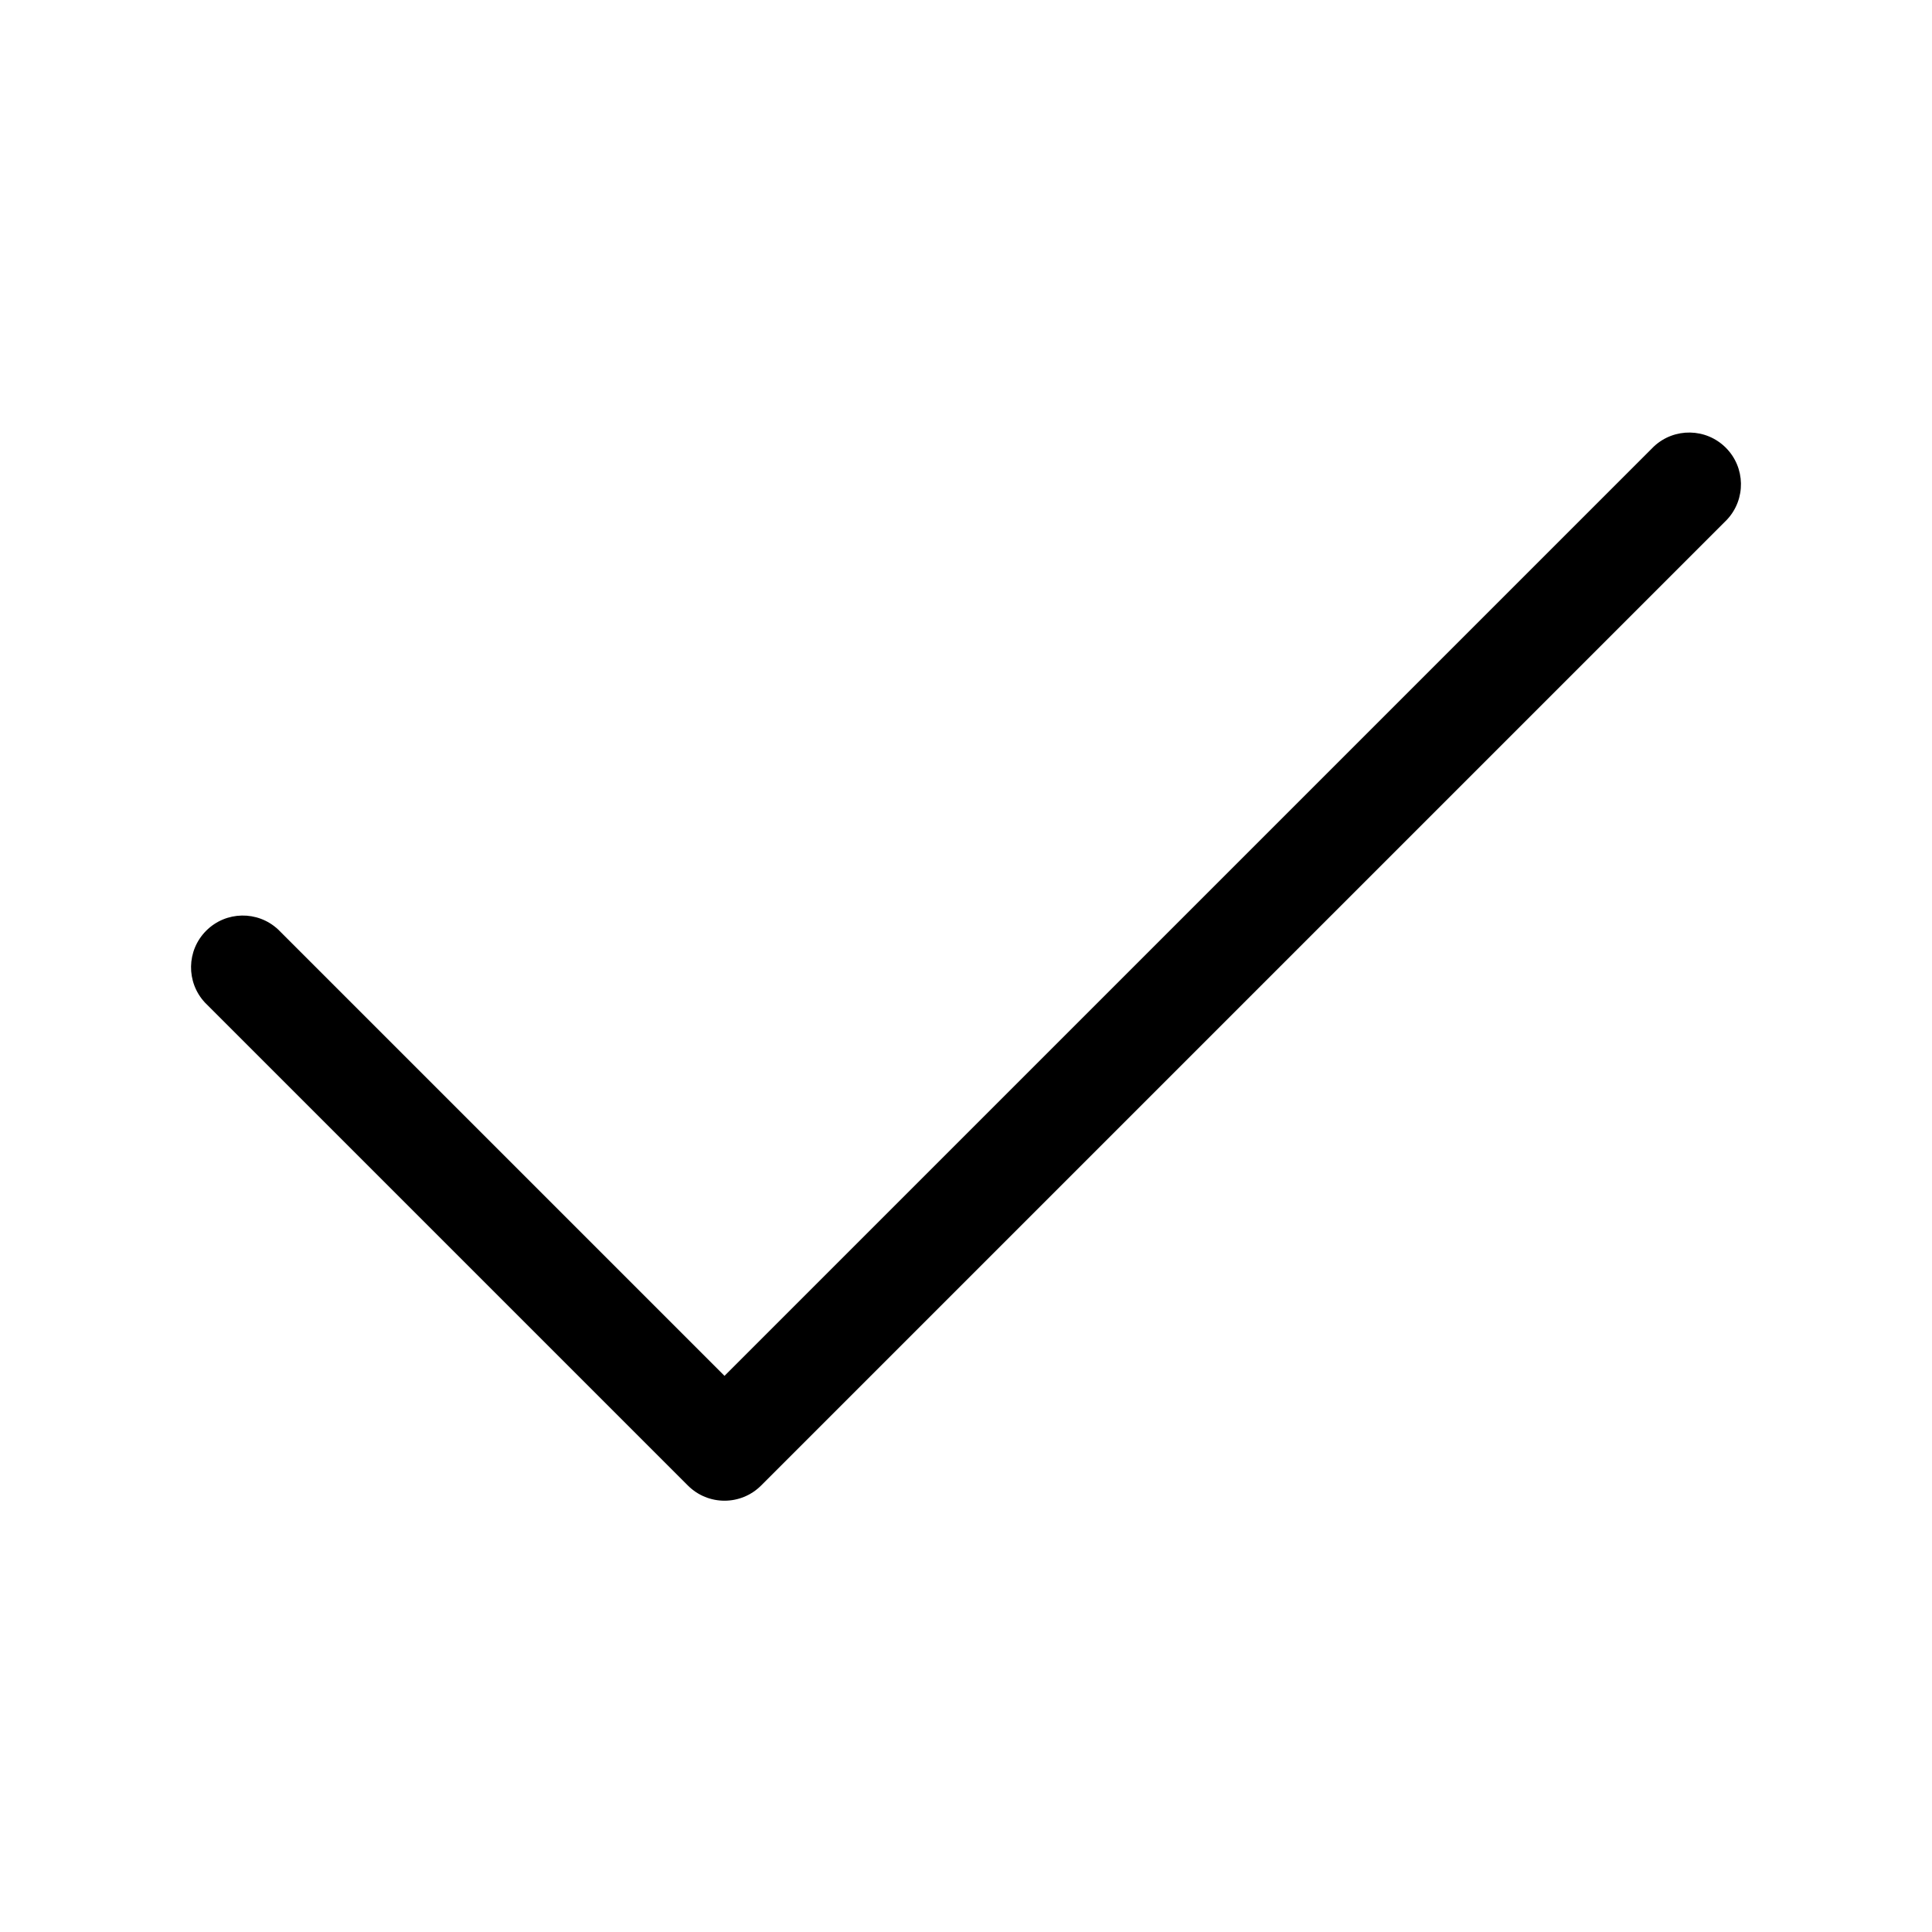
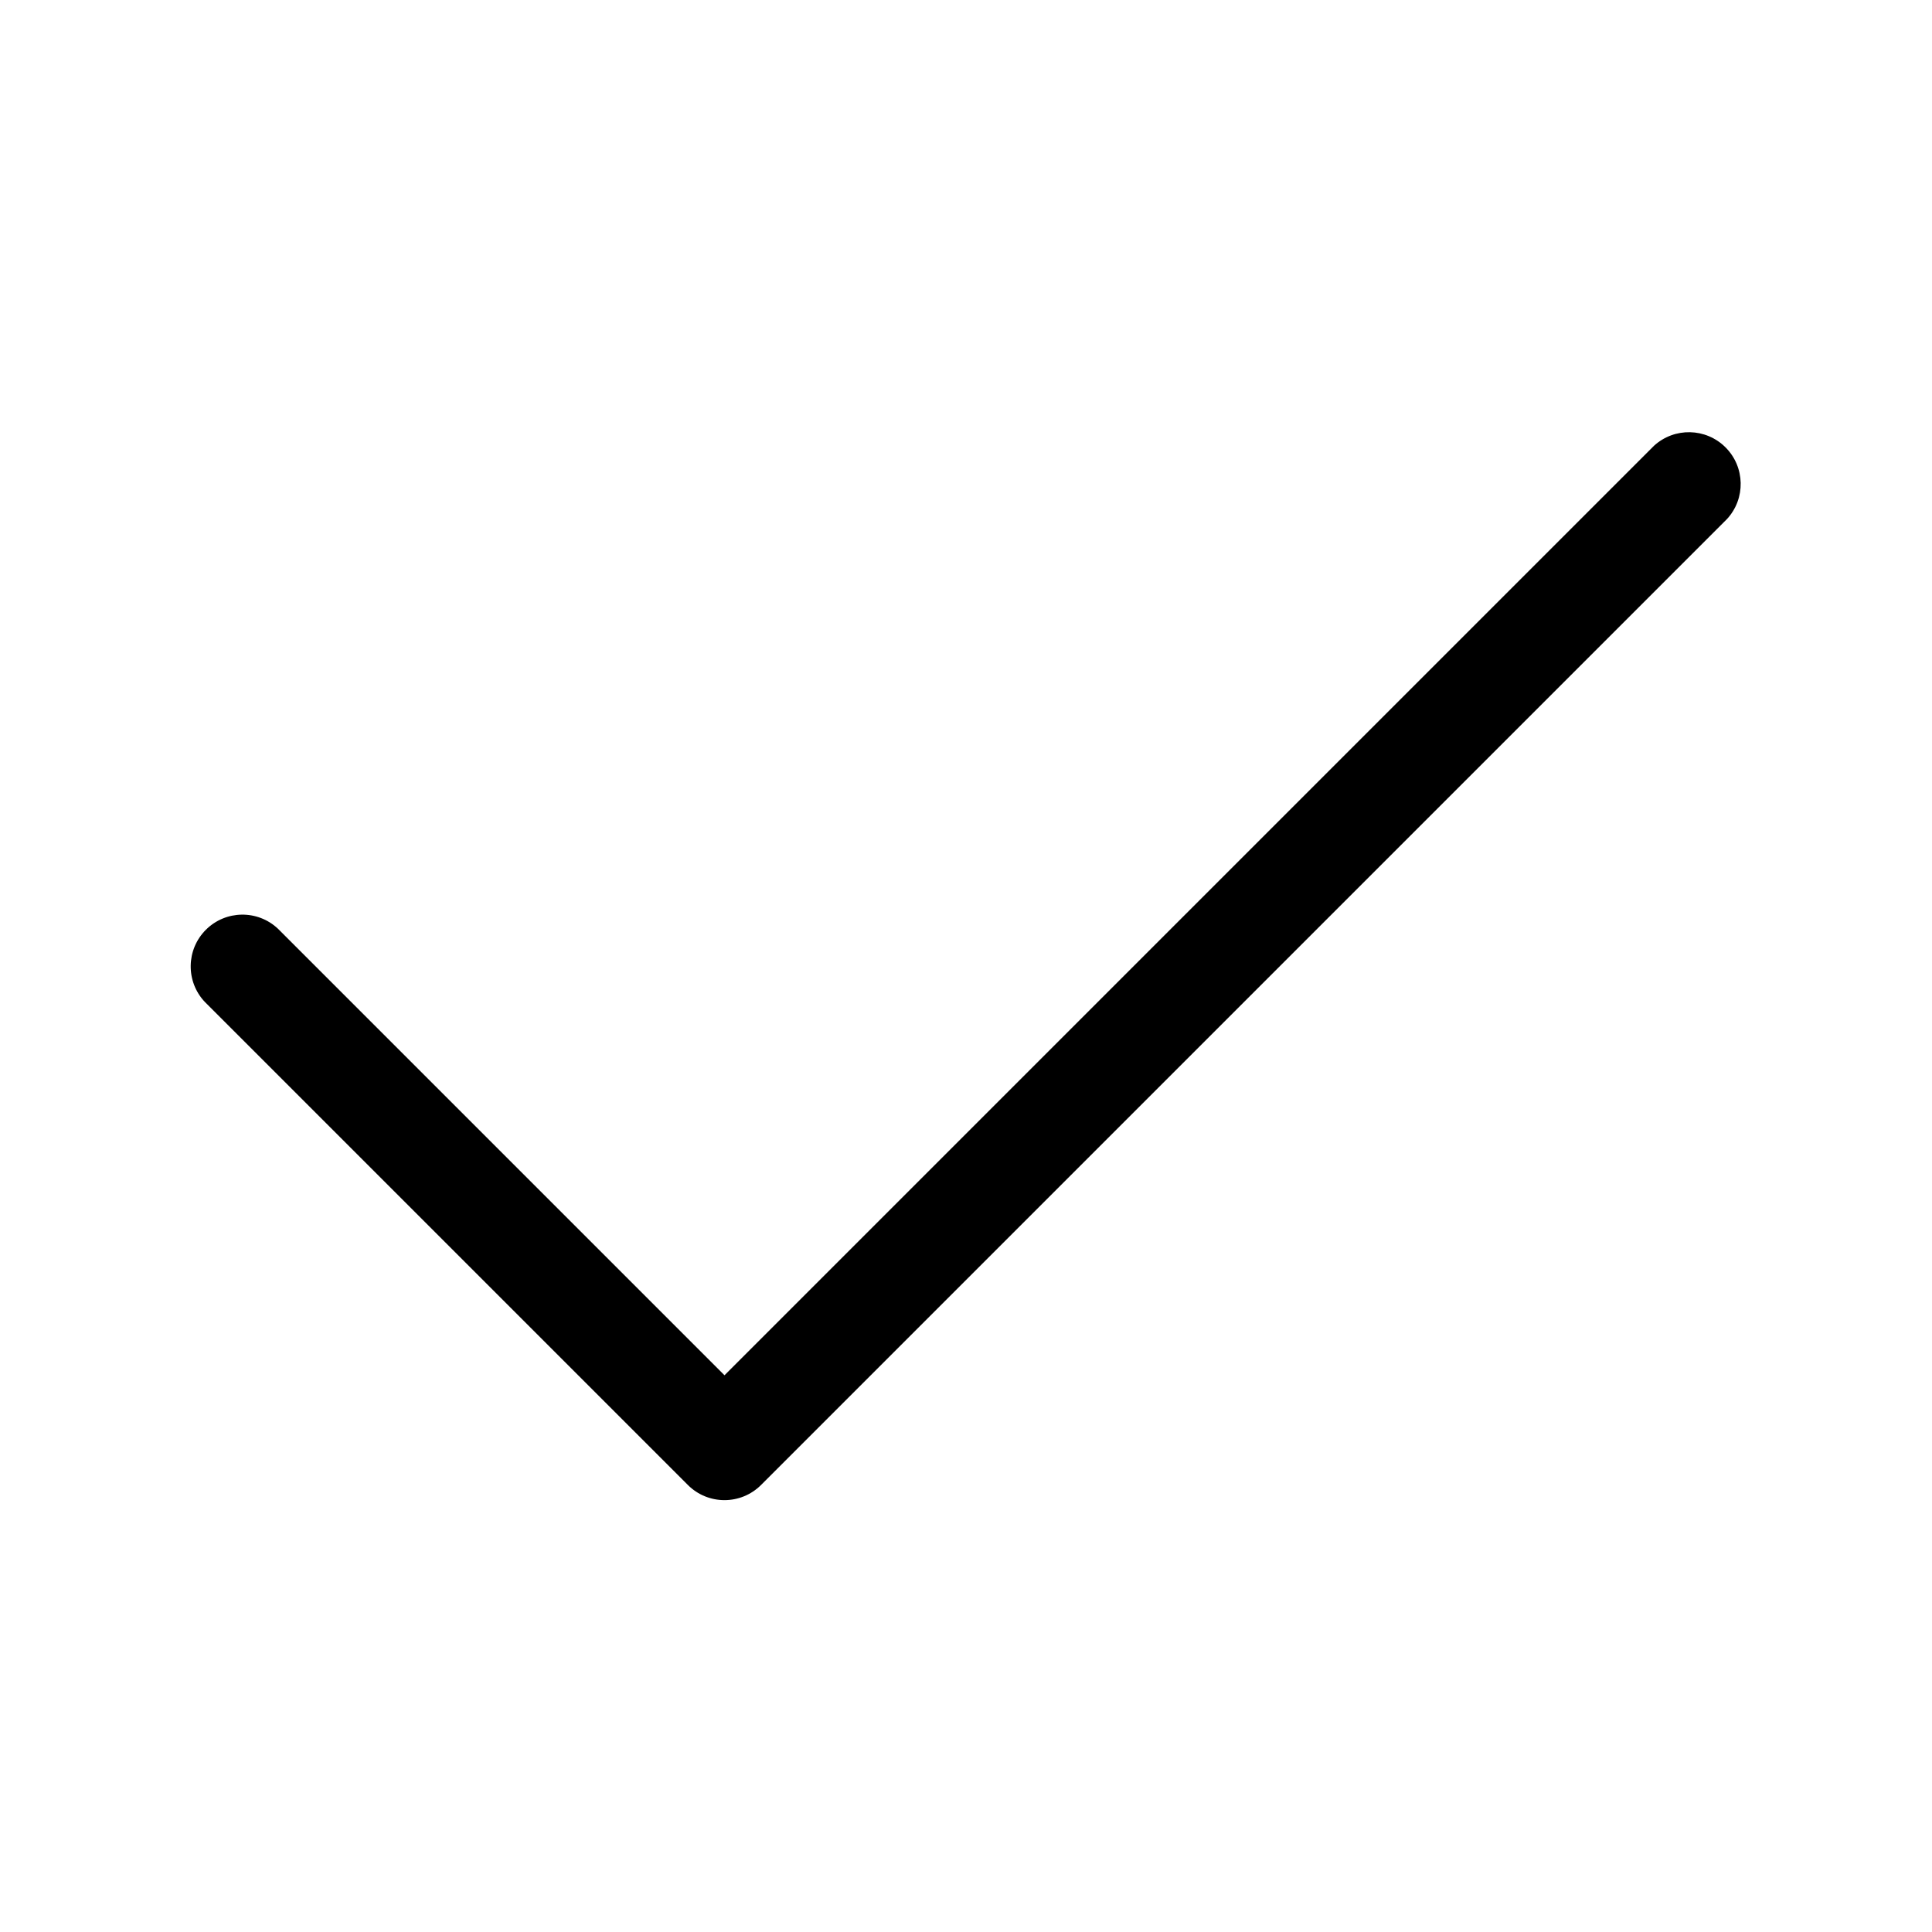
- <svg xmlns="http://www.w3.org/2000/svg" viewBox="0 0 28 28">
-   <path fill="currentColor" d="M4.03 13.47a.75.75 0 0 0-1.06 1.06l7 7a.75.75 0 0 0 1.06 0l14-14a.75.75 0 0 0-1.06-1.06L10.5 19.94z" />
+ <svg xmlns="http://www.w3.org/2000/svg" viewBox="0 0 24 24">
+   <path fill="currentColor" d="m 3.454,11.538 a 0.643,0.643 0 0 0 -0.909,0.909 l 6,6 a 0.643,0.643 0 0 0 0.909,0 L 21.454,6.447 A 0.643,0.643 0 0 0 20.546,5.538 L 9,17.084 Z" />
</svg>
